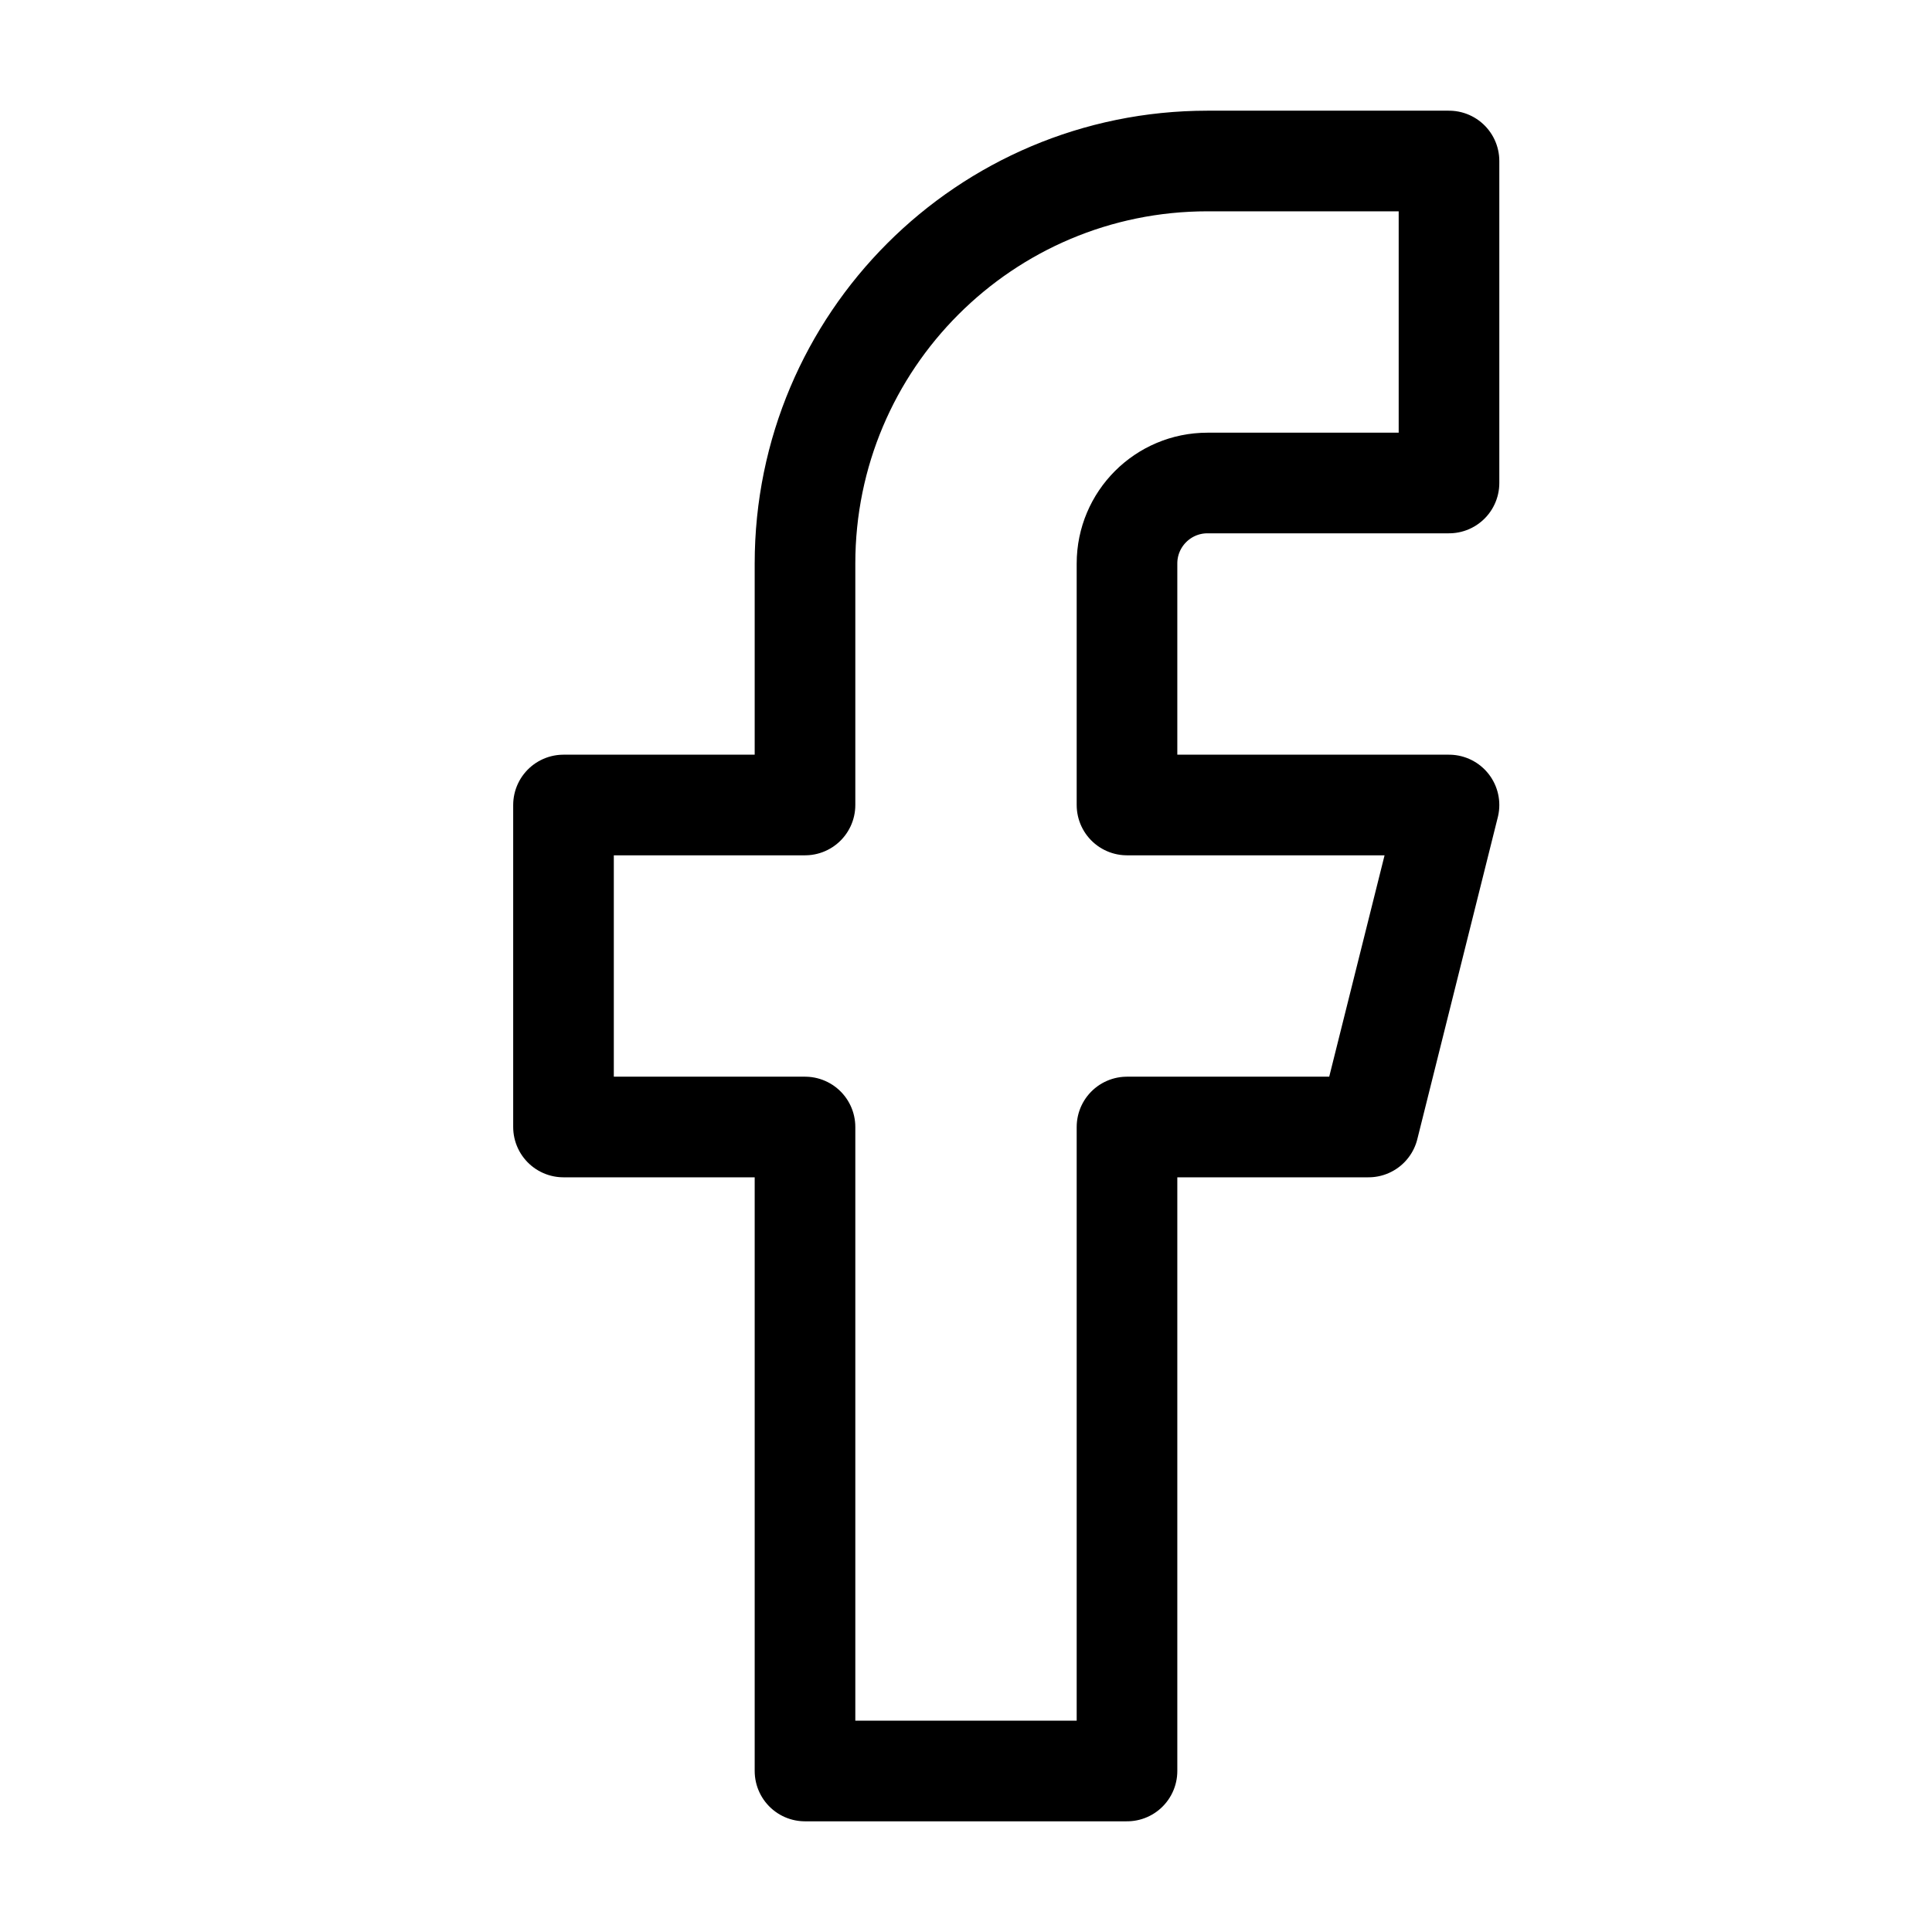
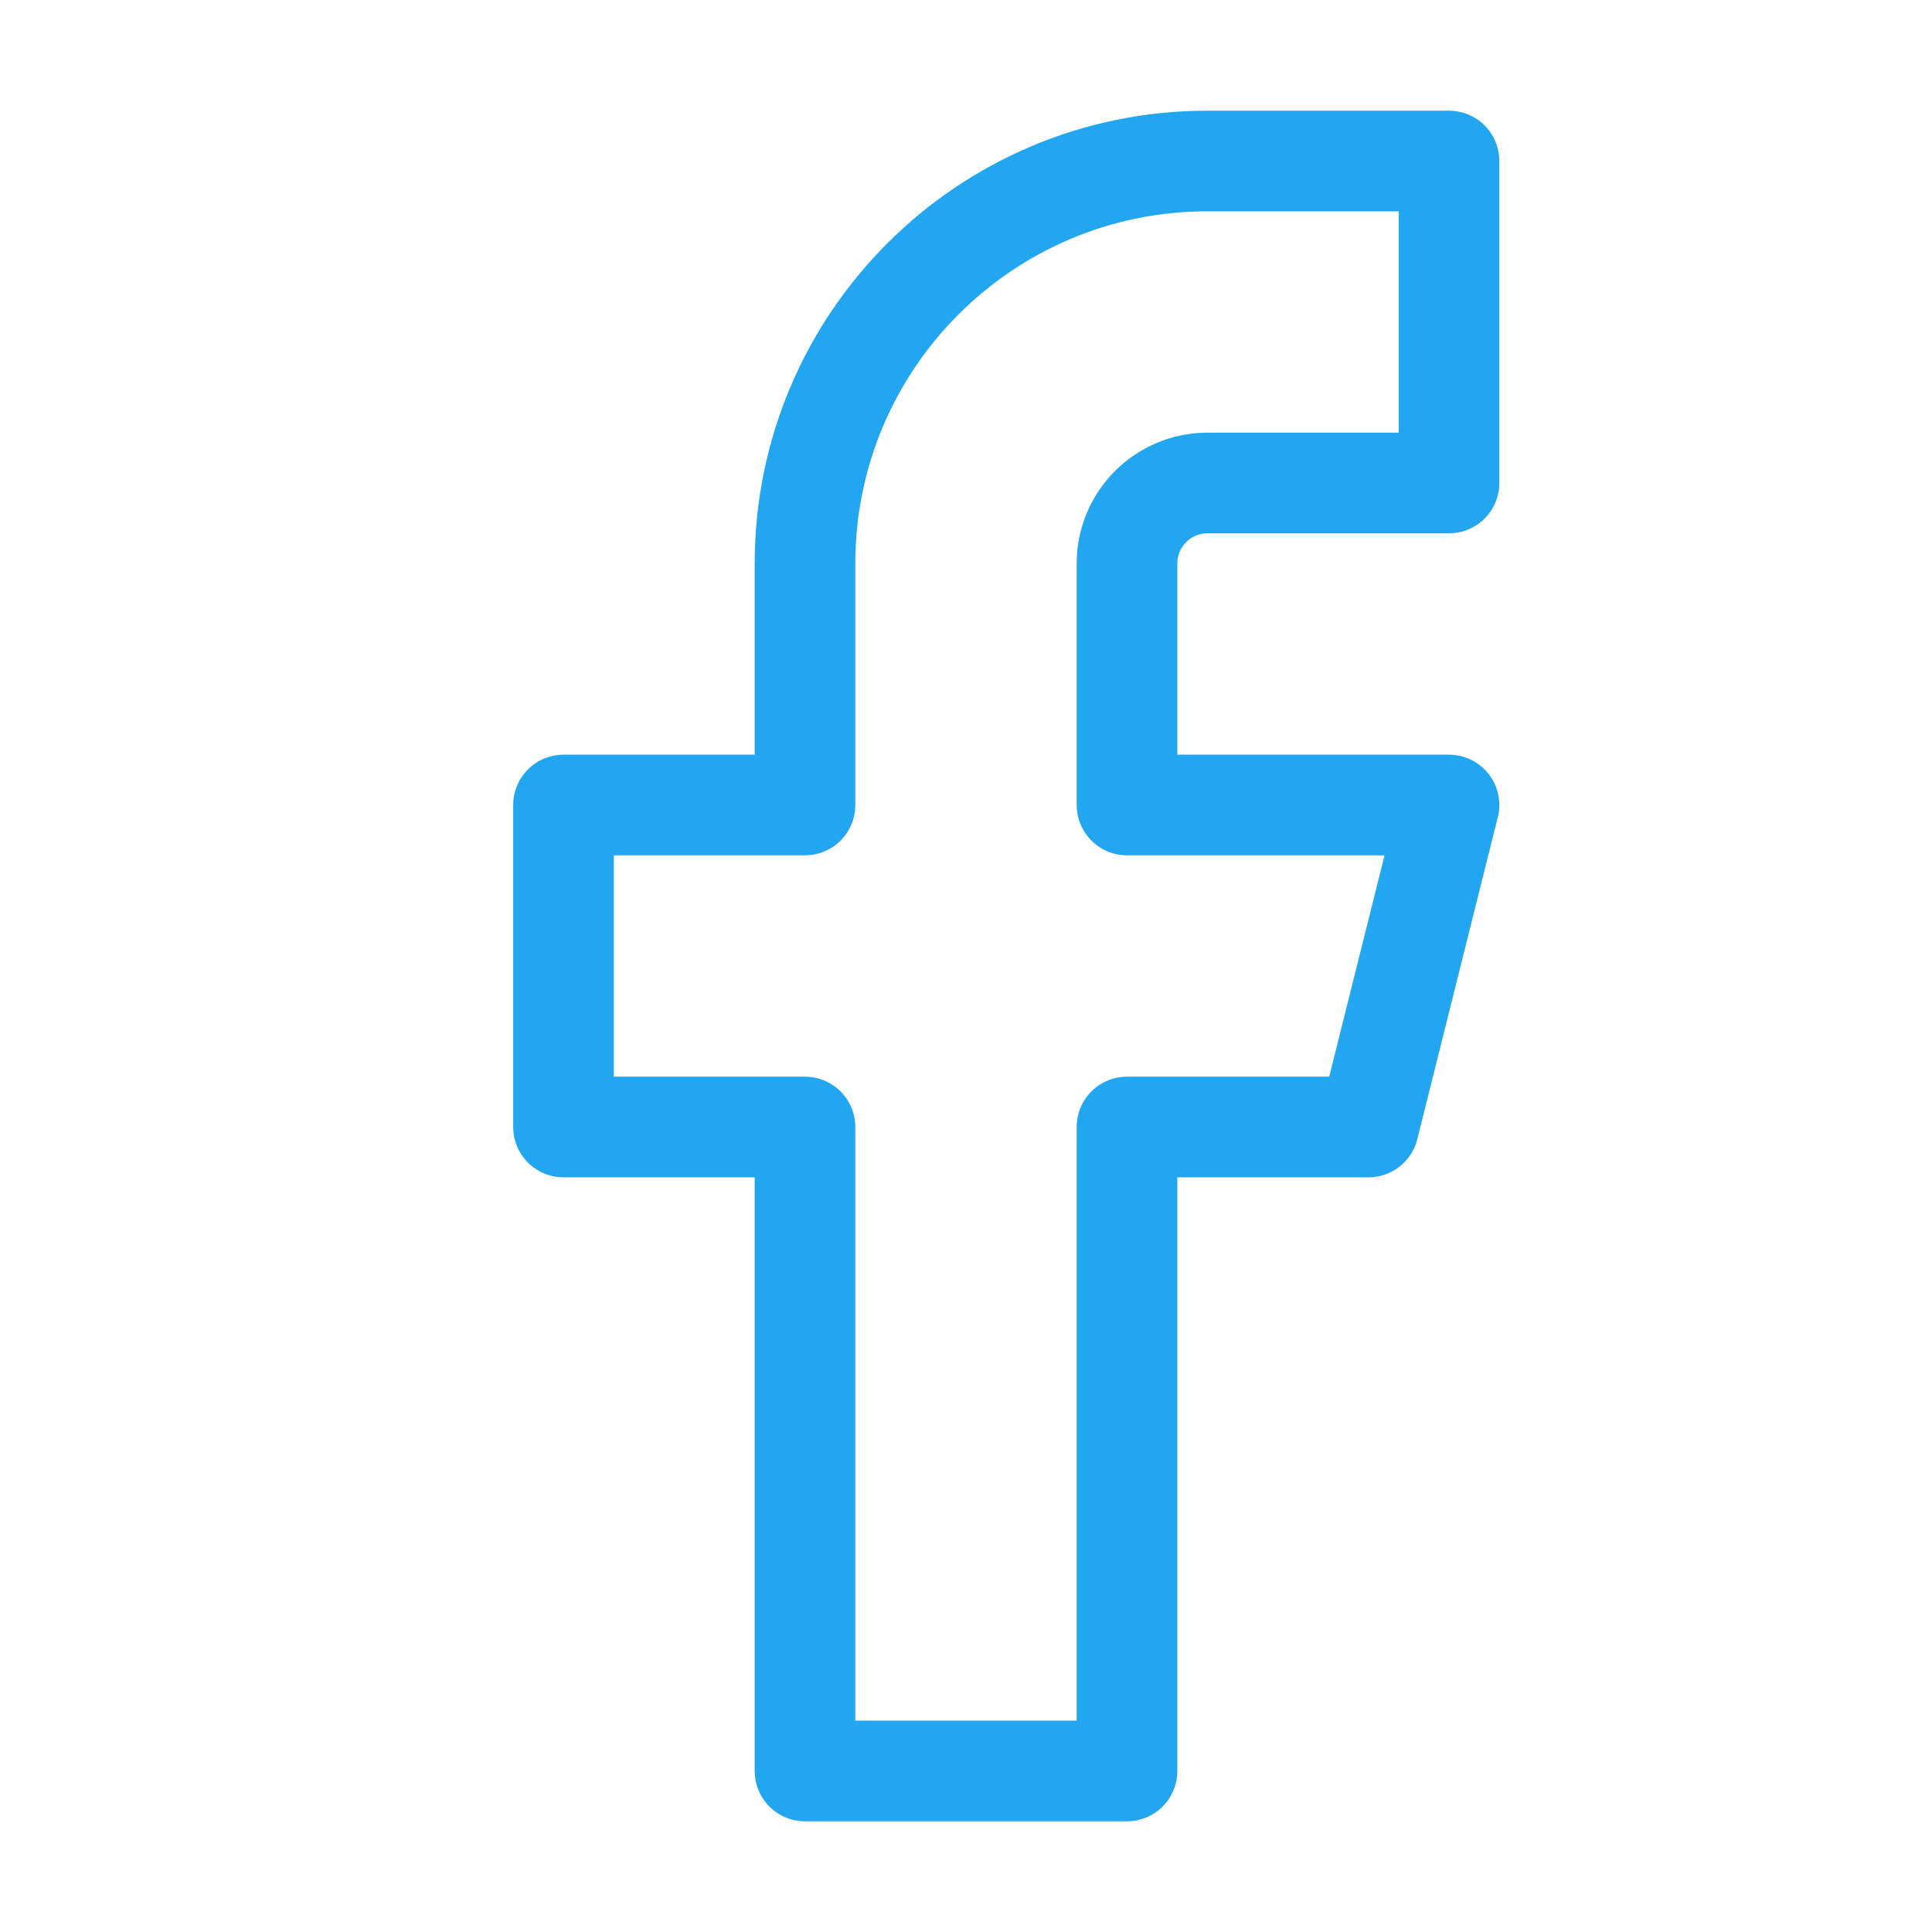
- <svg xmlns="http://www.w3.org/2000/svg" width="24" height="24" viewBox="0 0 24 24" fill="none" stroke="currentColor" stroke-width="1.25" stroke-linecap="round" stroke-linejoin="round" class="lucide lucide-facebook">
+ <svg xmlns="http://www.w3.org/2000/svg" width="24" height="24" viewBox="0 0 24 24" fill="none" stroke="#23a6f0" stroke-width="1.25" stroke-linecap="round" stroke-linejoin="round" class="lucide lucide-facebook">
  <path d="M18 2h-3a5 5 0 0 0-5 5v3H7v4h3v8h4v-8h3l1-4h-4V7a1 1 0 0 1 1-1h3z" />
</svg>
